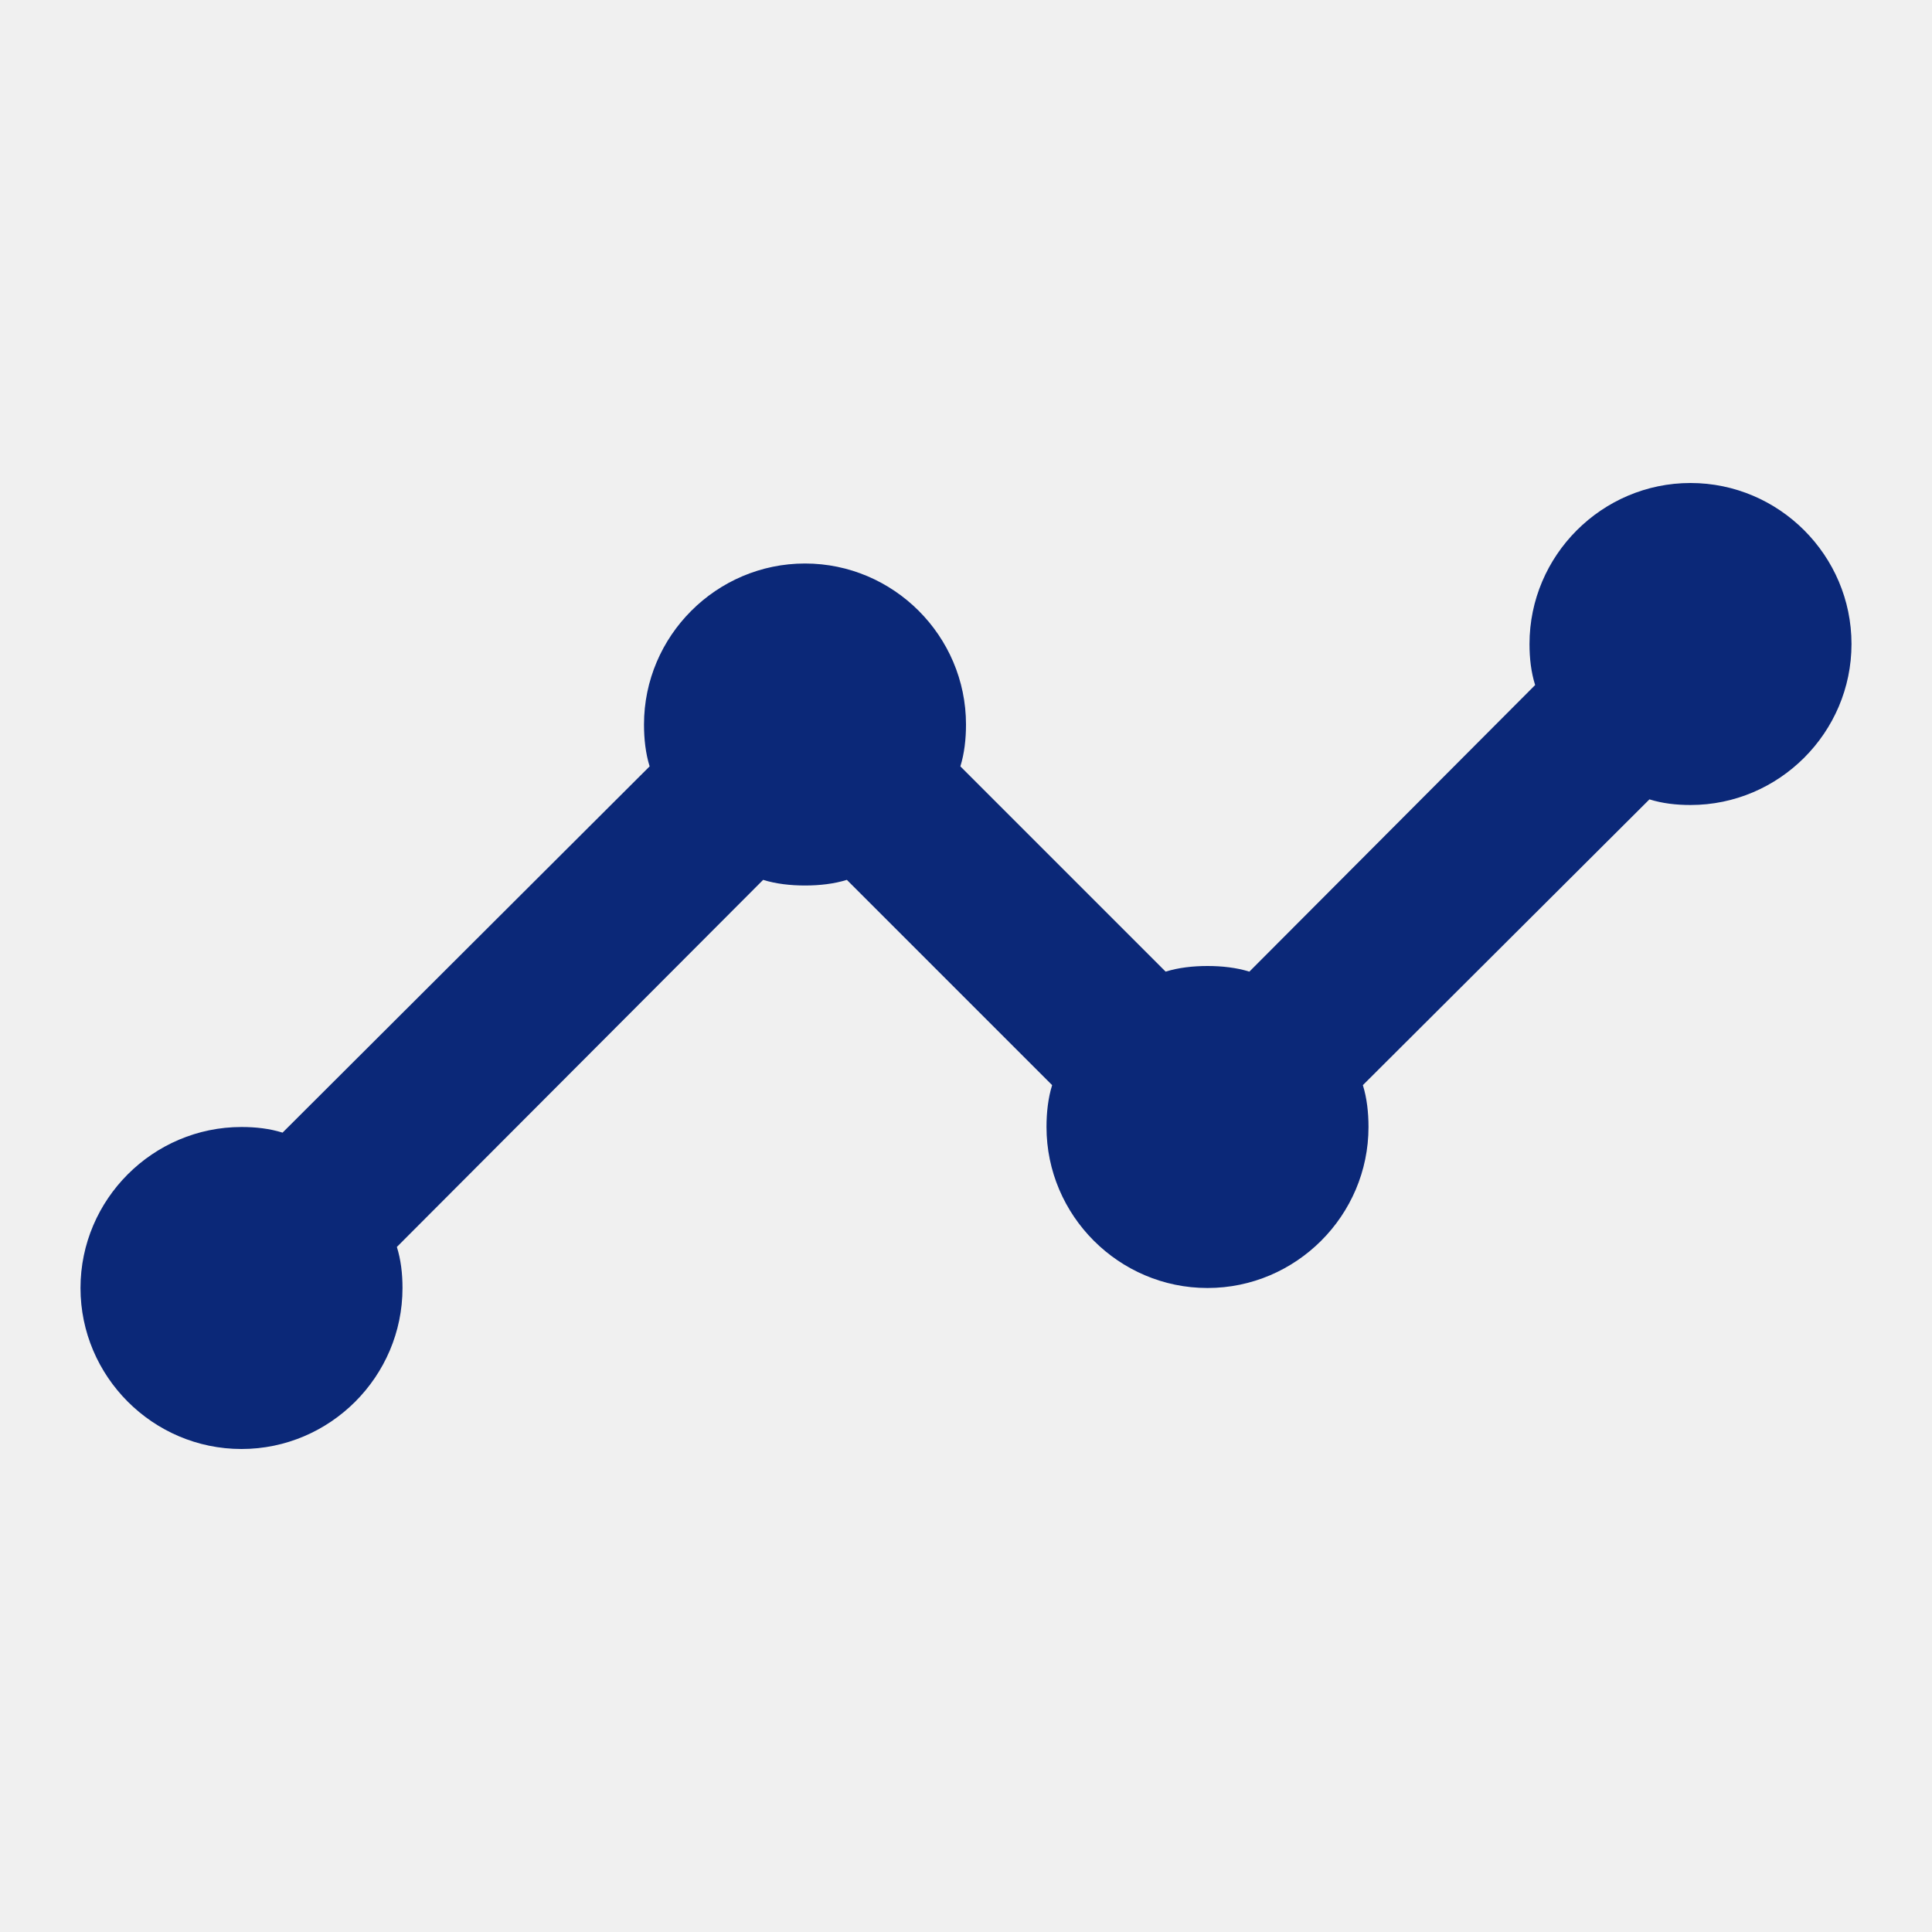
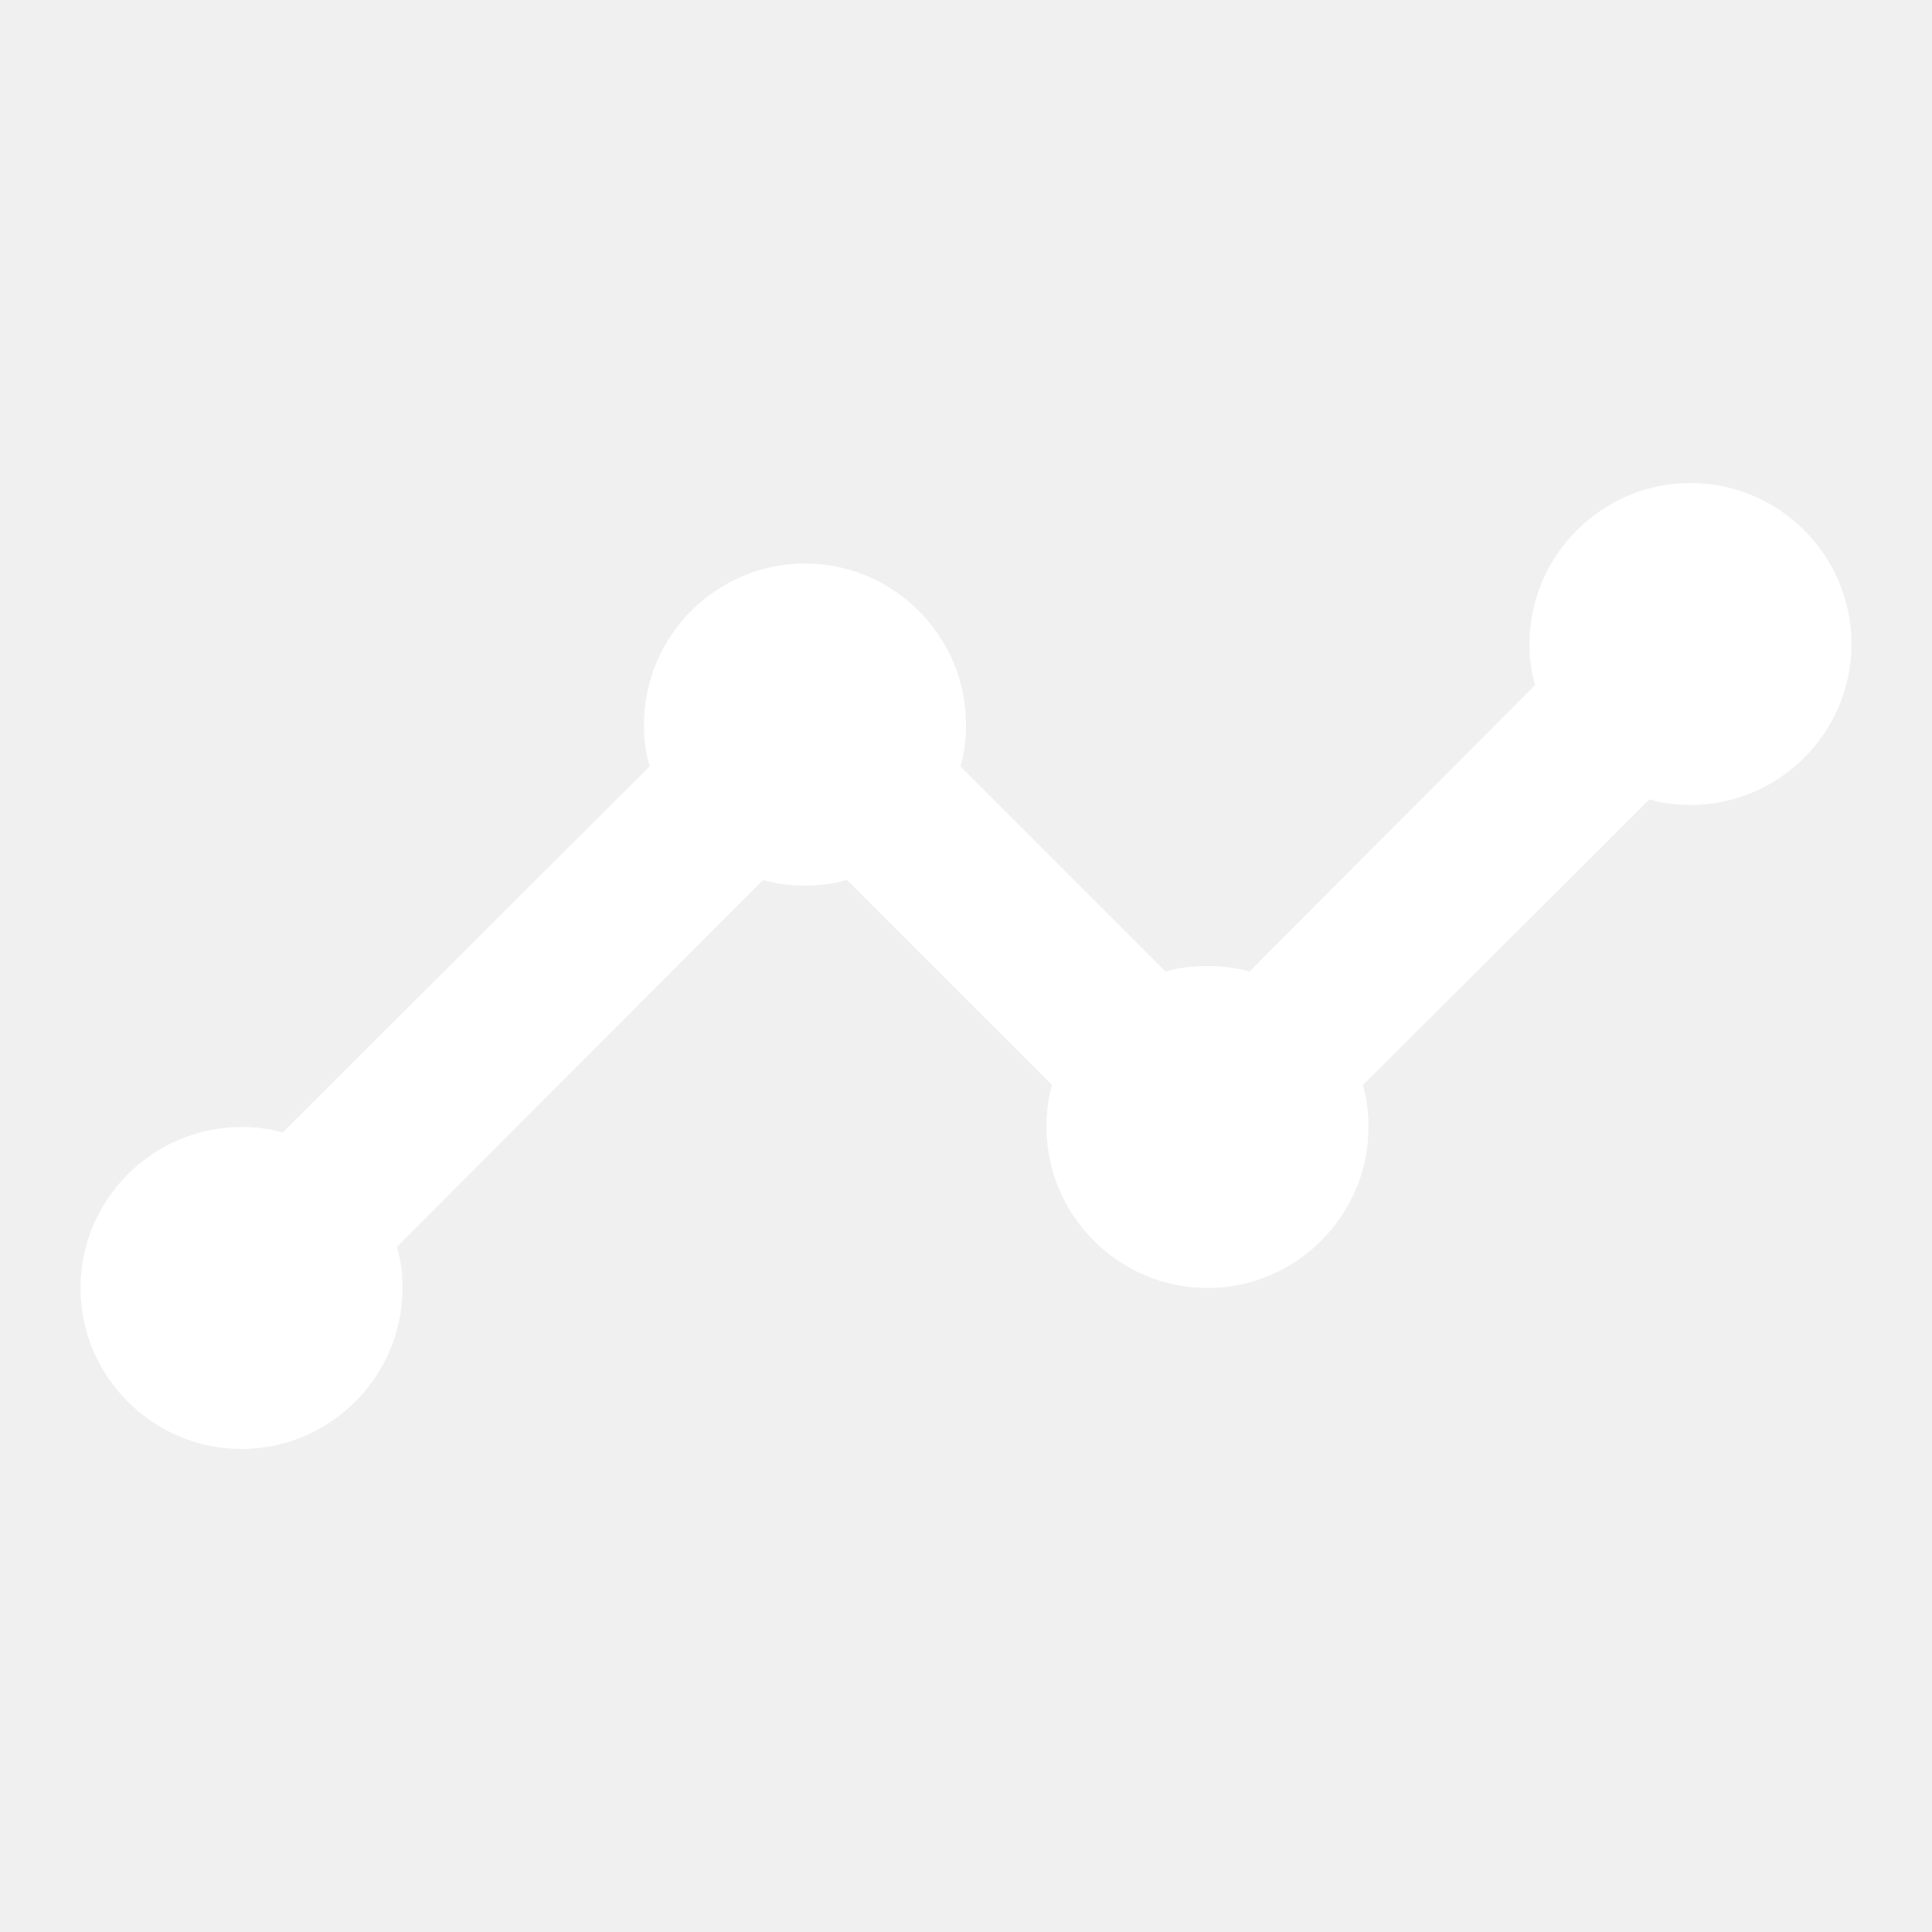
<svg xmlns="http://www.w3.org/2000/svg" width="24" height="24" viewBox="0 0 24 24" fill="none">
-   <path d="M23 8C23 9.1 22.1 10 21 10C20.82 10 20.65 9.98 20.49 9.93L16.93 13.48C16.98 13.64 17 13.82 17 14C17 15.1 16.1 16 15 16C13.9 16 13 15.1 13 14C13 13.82 13.02 13.64 13.07 13.48L10.52 10.93C10.36 10.98 10.18 11 10 11C9.82 11 9.64 10.98 9.48 10.93L4.93 15.49C4.98 15.65 5 15.82 5 16C5 17.1 4.1 18 3 18C1.9 18 1 17.1 1 16C1 14.9 1.9 14 3 14C3.18 14 3.35 14.02 3.51 14.07L8.07 9.52C8.02 9.36 8 9.18 8 9C8 7.9 8.9 7 10 7C11.1 7 12 7.9 12 9C12 9.18 11.98 9.36 11.93 9.52L14.48 12.07C14.64 12.02 14.82 12 15 12C15.18 12 15.36 12.02 15.52 12.07L19.07 8.51C19.02 8.35 19 8.18 19 8C19 6.9 19.9 6 21 6C22.1 6 23 6.9 23 8Z" fill="#0B2878" />
+   <path d="M23 8C23 9.1 22.1 10 21 10C20.82 10 20.65 9.98 20.49 9.93L16.93 13.48C16.98 13.64 17 13.82 17 14C17 15.1 16.1 16 15 16C13.9 16 13 15.1 13 14C13 13.82 13.02 13.64 13.07 13.48L10.52 10.93C10.36 10.98 10.18 11 10 11C9.82 11 9.64 10.98 9.48 10.93L4.93 15.49C4.98 15.65 5 15.82 5 16C5 17.1 4.1 18 3 18C1.9 18 1 17.1 1 16C1 14.9 1.9 14 3 14C3.18 14 3.35 14.02 3.51 14.07L8.07 9.52C8.02 9.36 8 9.18 8 9C8 7.9 8.9 7 10 7C11.1 7 12 7.9 12 9C12 9.18 11.98 9.36 11.93 9.52L14.48 12.07C14.64 12.02 14.82 12 15 12C15.18 12 15.36 12.02 15.52 12.07L19.07 8.51C19.02 8.35 19 8.18 19 8C19 6.9 19.9 6 21 6C22.1 6 23 6.9 23 8Z" fill="white" />
</svg>
